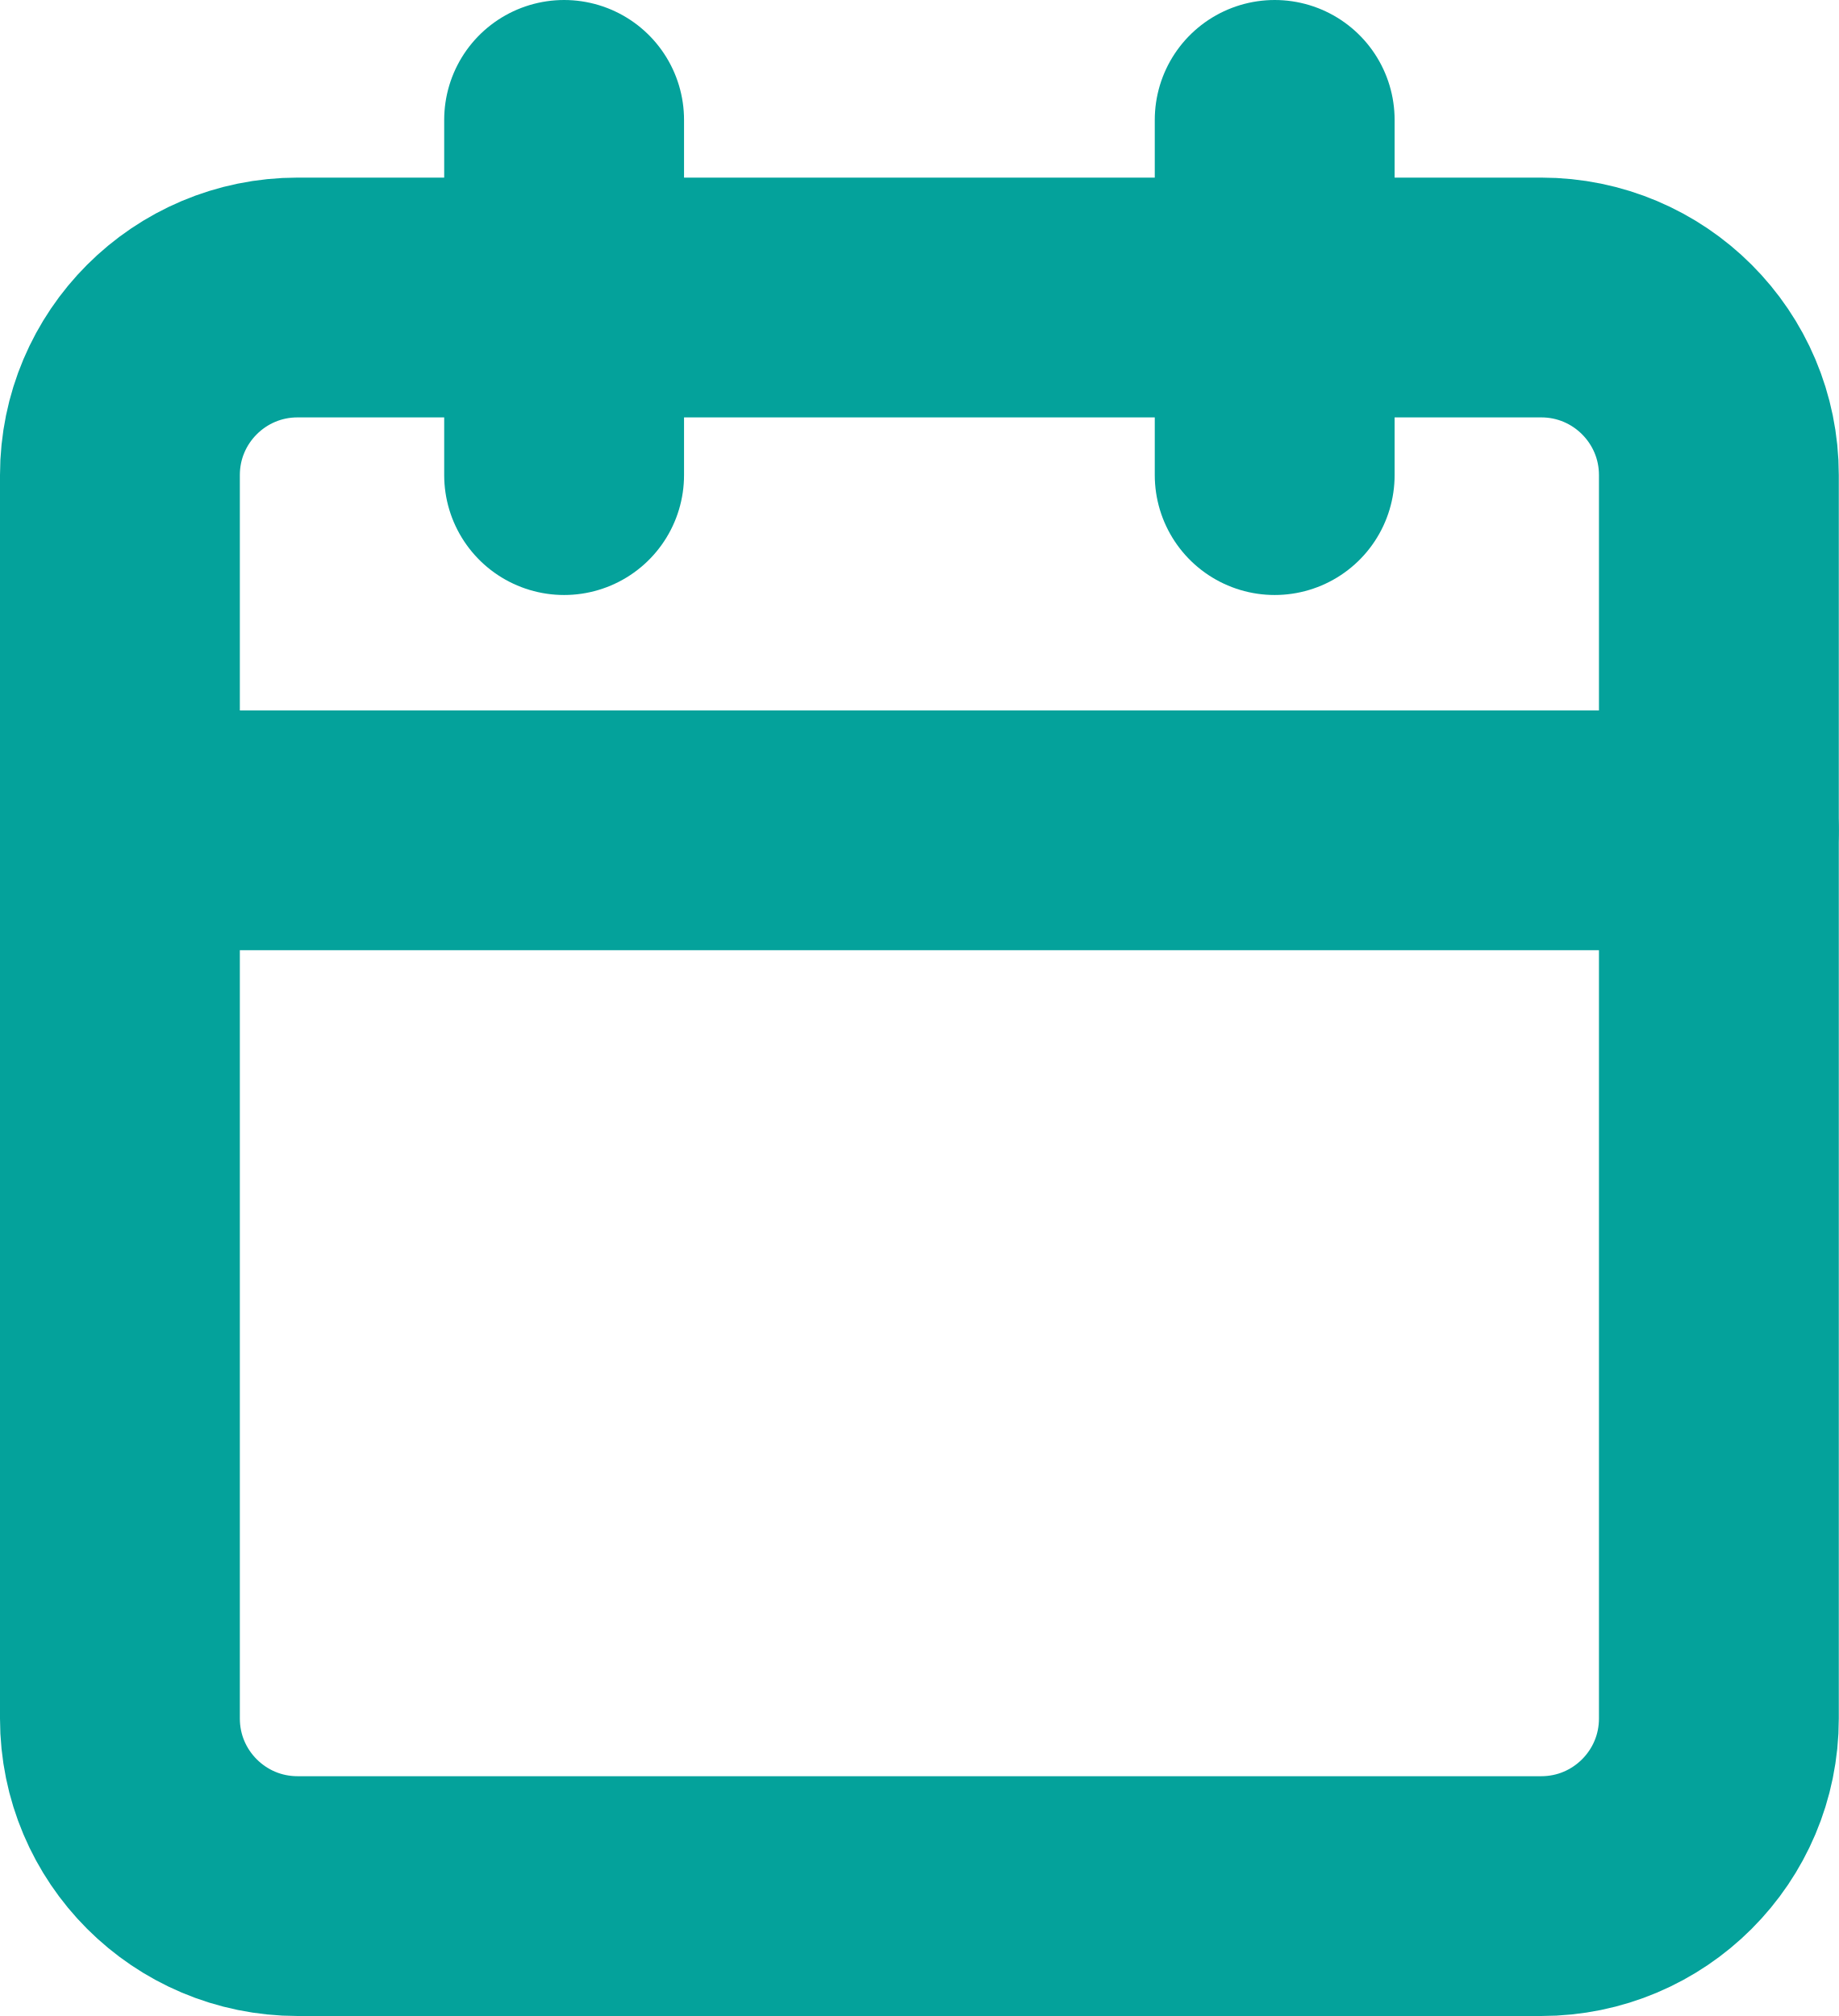
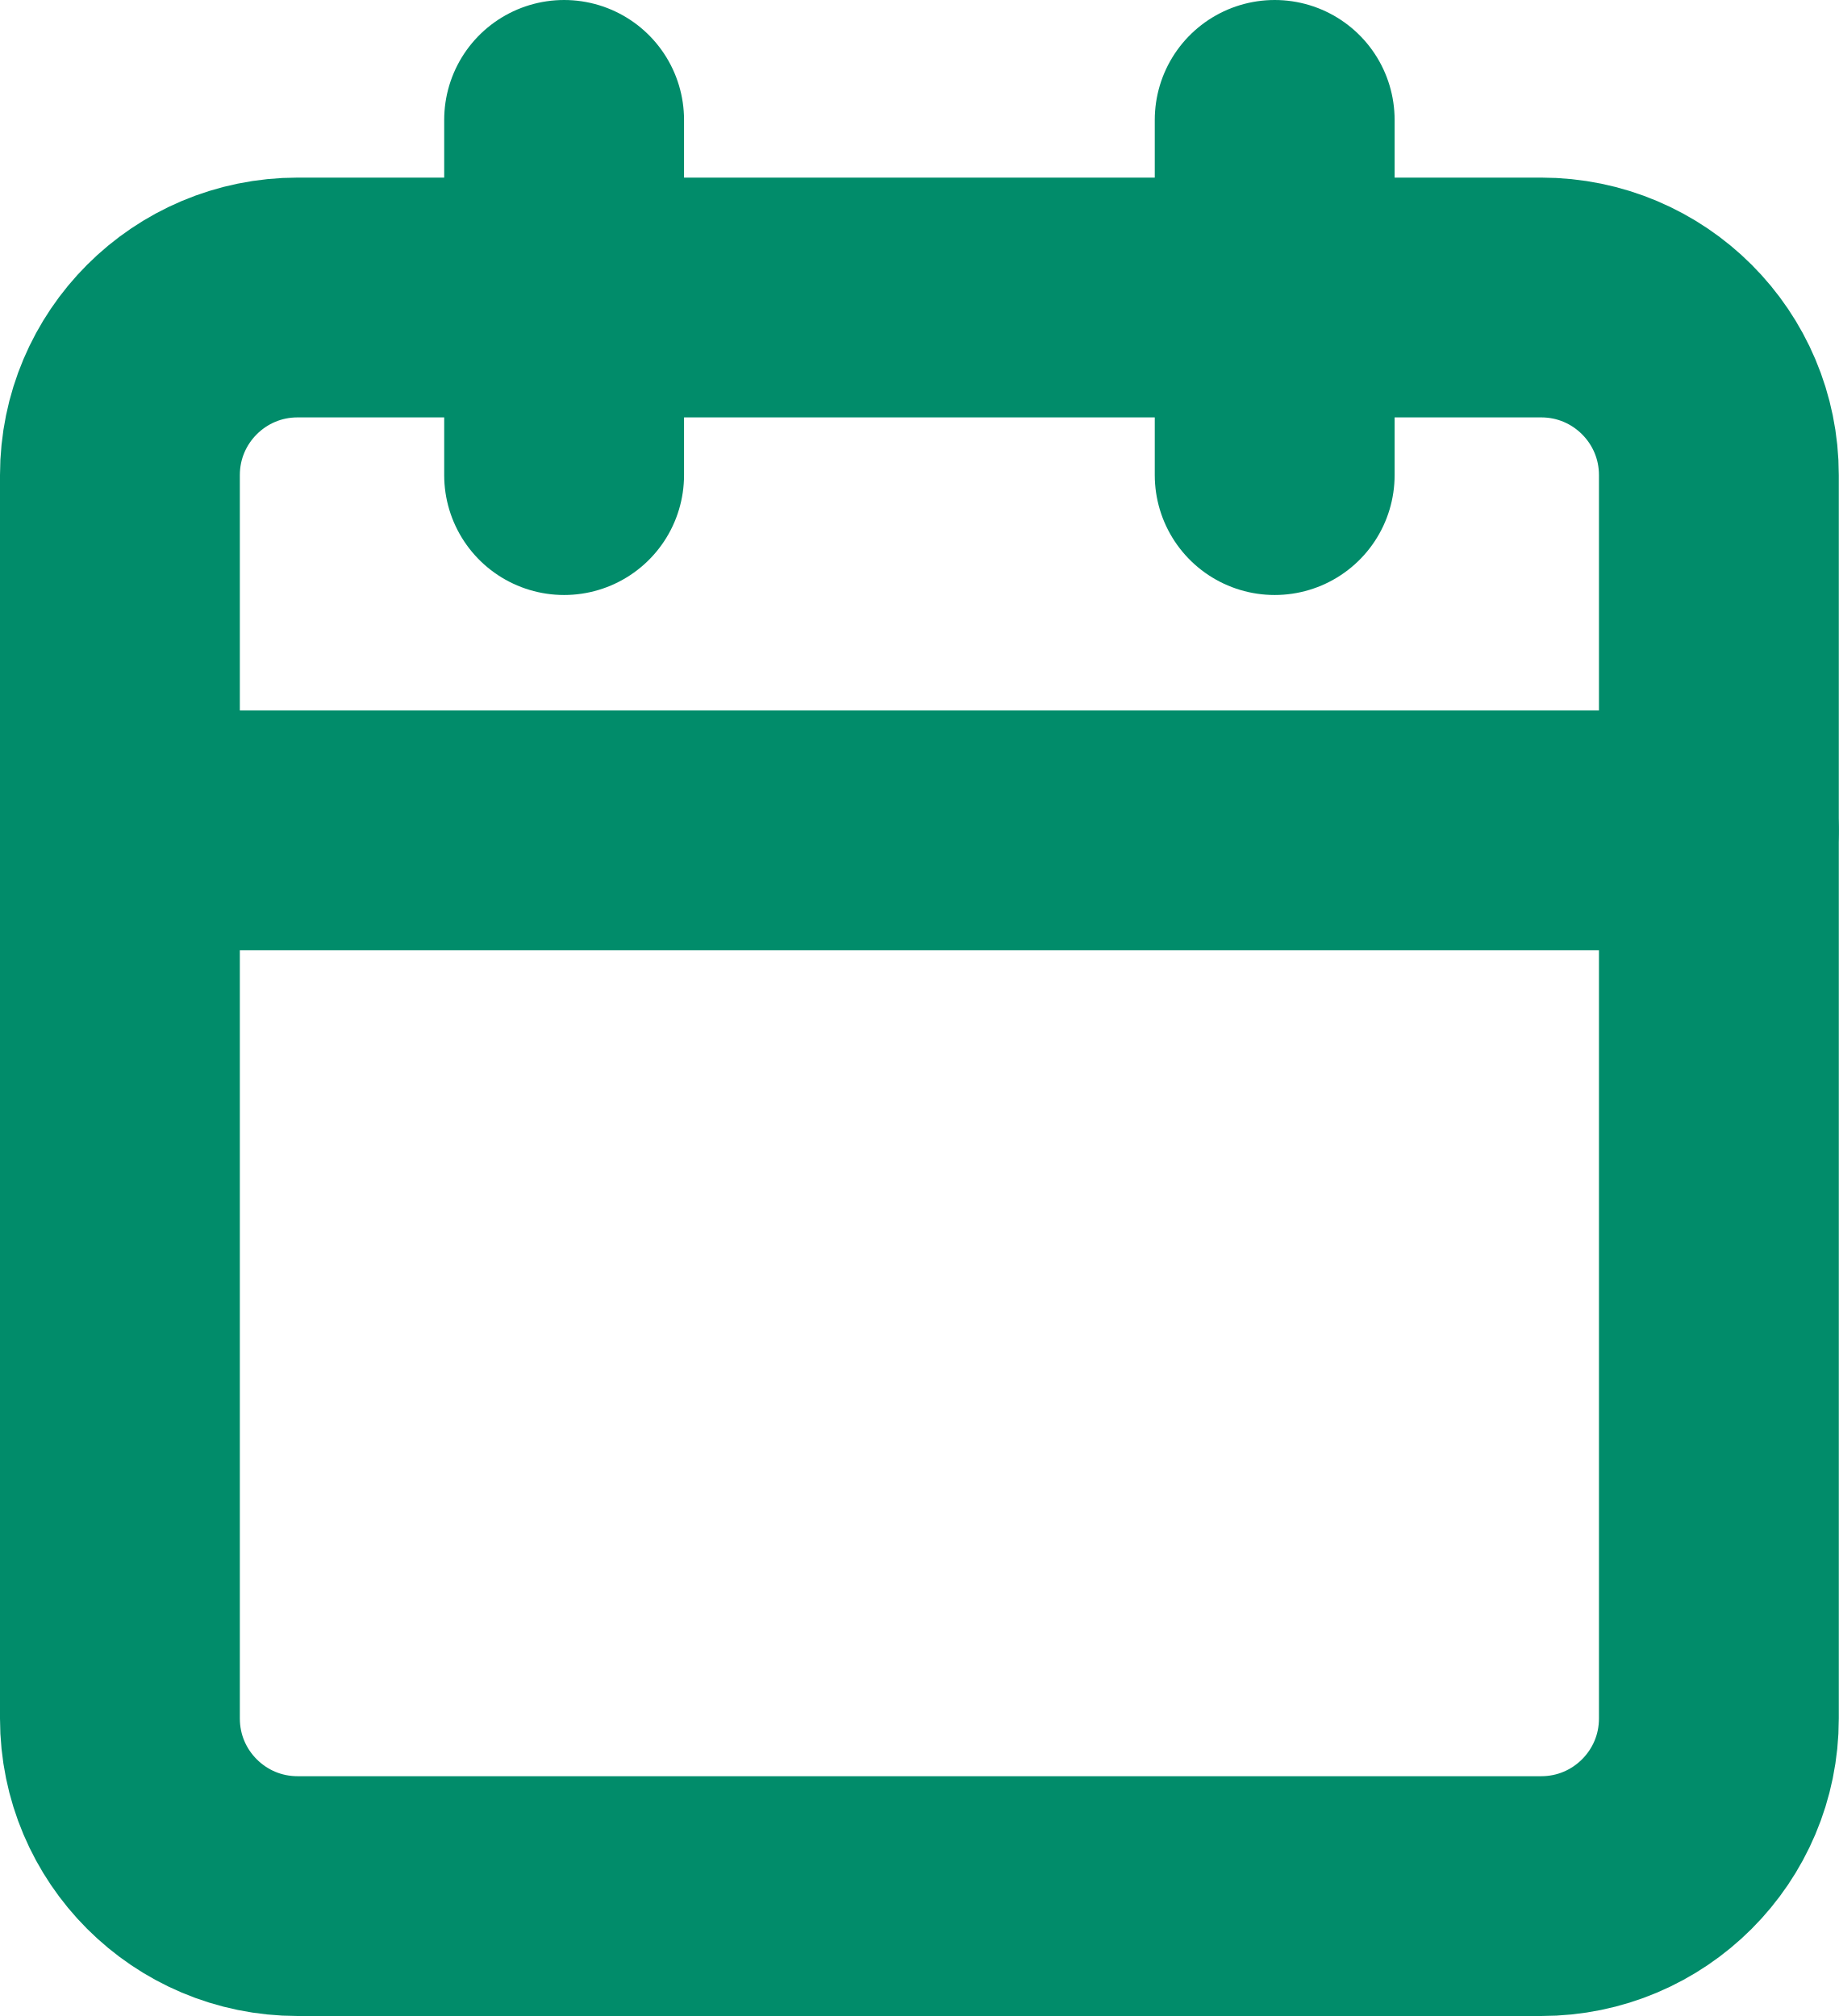
<svg xmlns="http://www.w3.org/2000/svg" width="11.5" height="12.611" viewBox="0 0 11.5 12.611">
  <g id="Icon_feather-calendar" data-name="Icon feather-calendar" transform="translate(-3.75 -2.25)">
-     <path id="Path_1" data-name="Path 1" d="M5.611,6h7.778A1.111,1.111,0,0,1,14.5,7.111v7.778A1.111,1.111,0,0,1,13.389,16H5.611A1.111,1.111,0,0,1,4.5,14.889V7.111A1.111,1.111,0,0,1,5.611,6Z" transform="translate(0 -1.889)" fill="none" stroke="#04a29b" stroke-linecap="round" stroke-linejoin="round" stroke-width="1.5" />
-     <path id="Path_2" data-name="Path 2" d="M24,3V5.222" transform="translate(-12.278 0)" fill="none" stroke="#04a29b" stroke-linecap="round" stroke-linejoin="round" stroke-width="1.5" />
-     <path id="Path_3" data-name="Path 3" d="M12,3V5.222" transform="translate(-4.722 0)" fill="none" stroke="#04a29b" stroke-linecap="round" stroke-linejoin="round" stroke-width="1.5" />
-     <path id="Path_4" data-name="Path 4" d="M4.5,15h10" transform="translate(0 -7.556)" fill="none" stroke="#04a29b" stroke-linecap="round" stroke-linejoin="round" stroke-width="1.5" />
+     <path id="Path_1" data-name="Path 1" d="M5.611,6h7.778A1.111,1.111,0,0,1,14.5,7.111v7.778A1.111,1.111,0,0,1,13.389,16H5.611A1.111,1.111,0,0,1,4.5,14.889V7.111A1.111,1.111,0,0,1,5.611,6Z" transform="translate(0 -1.889)" fill="none" stroke="#018c6a" stroke-linecap="round" stroke-linejoin="round" stroke-width="1.5" />
+     <path id="Path_2" data-name="Path 2" d="M24,3V5.222" transform="translate(-12.278 0)" fill="none" stroke="#018c6a" stroke-linecap="round" stroke-linejoin="round" stroke-width="1.5" />
+     <path id="Path_3" data-name="Path 3" d="M12,3V5.222" transform="translate(-4.722 0)" fill="none" stroke="#018c6a" stroke-linecap="round" stroke-linejoin="round" stroke-width="1.5" />
+     <path id="Path_4" data-name="Path 4" d="M4.5,15h10" transform="translate(0 -7.556)" fill="none" stroke="#018c6a" stroke-linecap="round" stroke-linejoin="round" stroke-width="1.5" />
  </g>
</svg>
